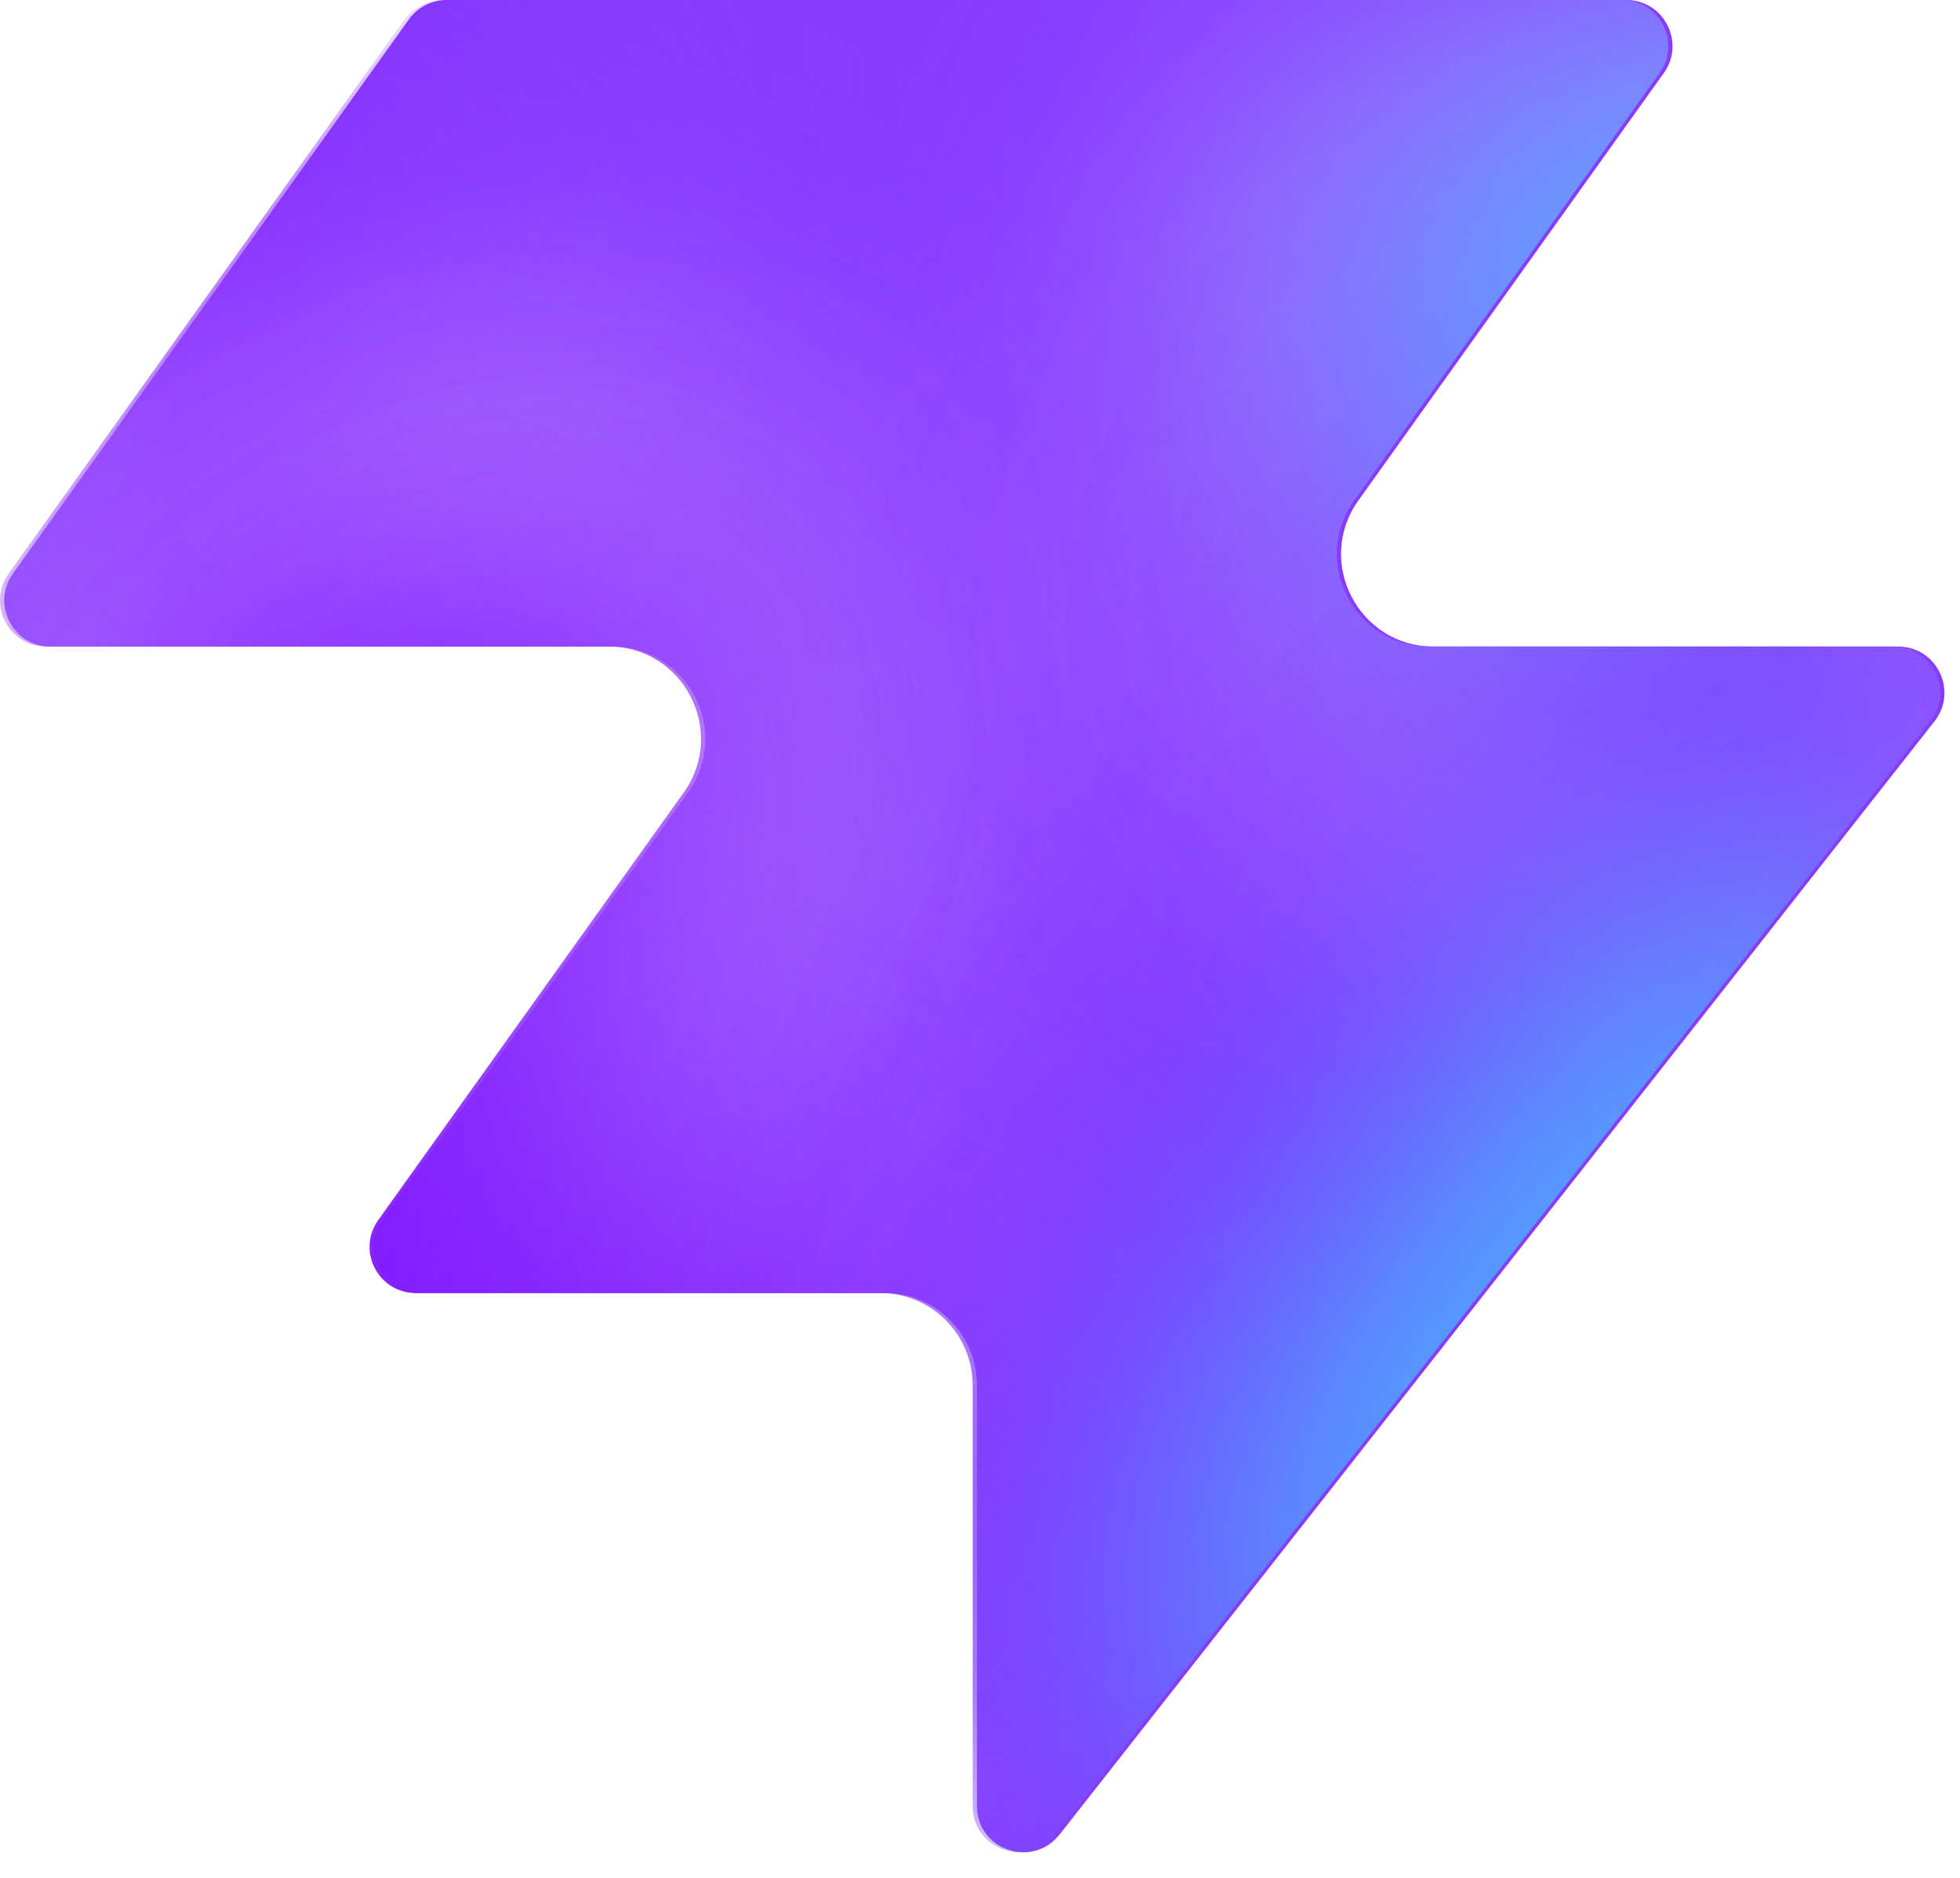
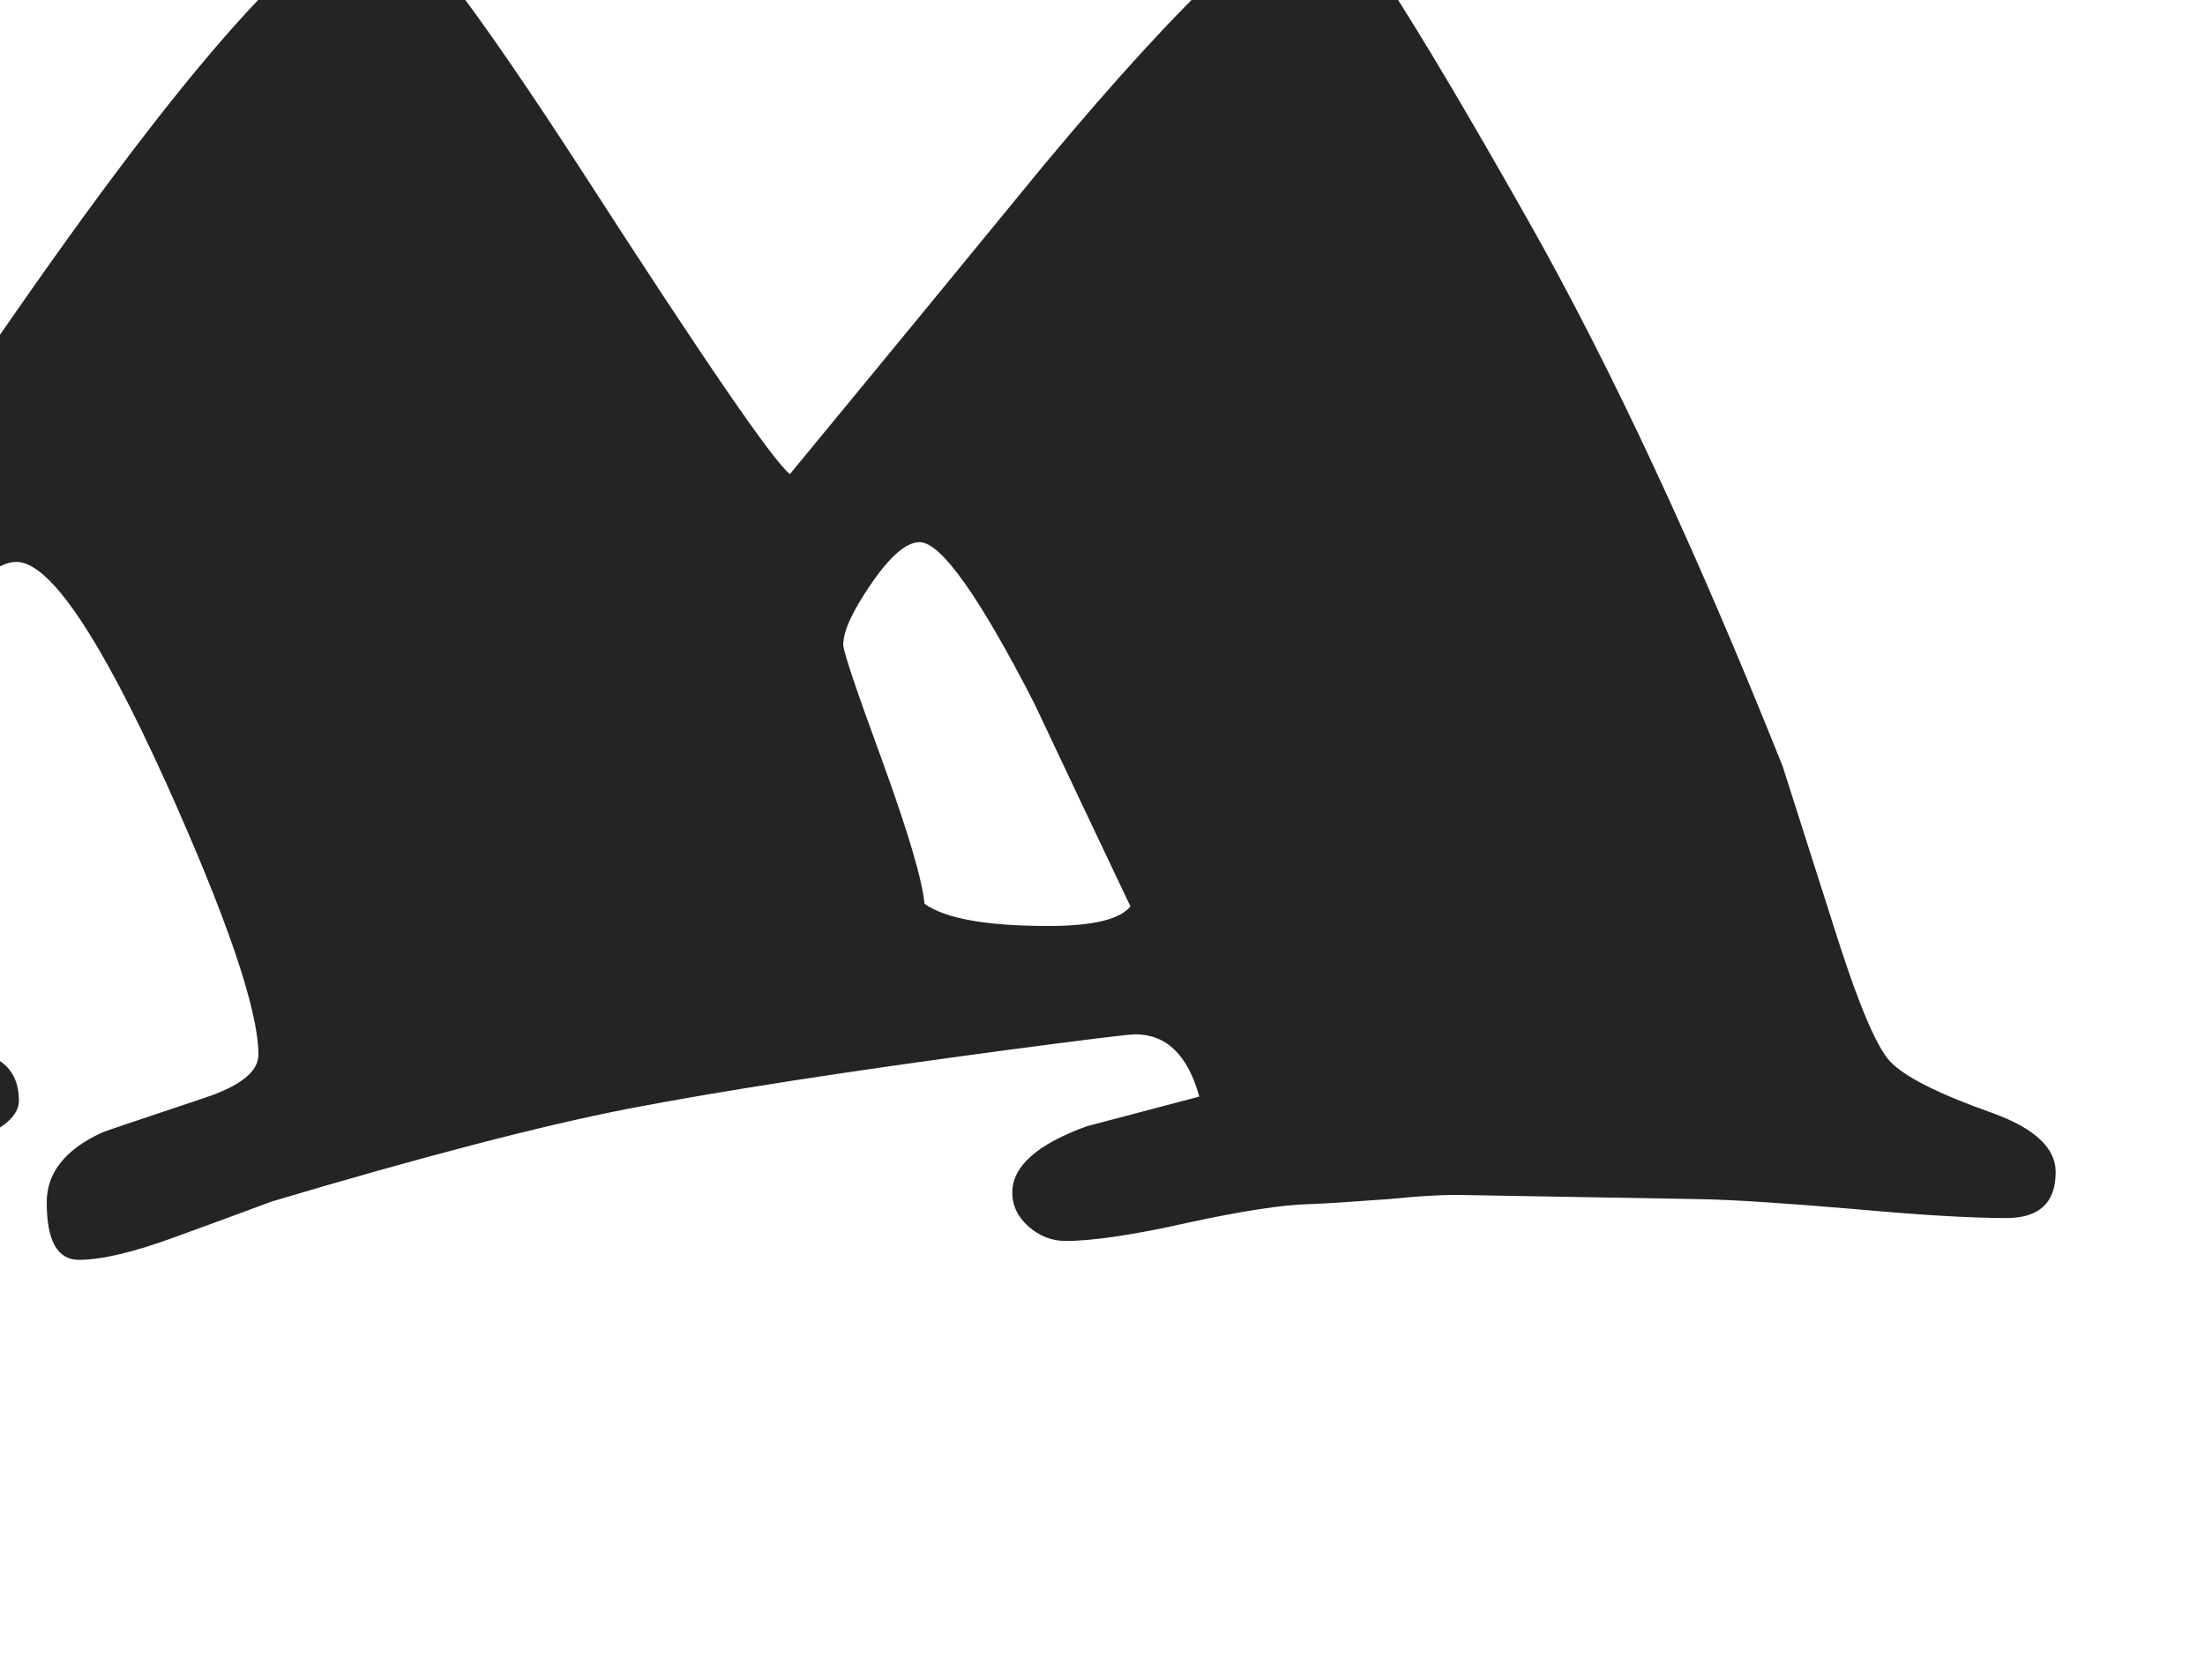
- <svg xmlns="http://www.w3.org/2000/svg" width="48" height="46" fill="none" viewBox="0 0 48 46">
-   <path fill="#863bff" d="M25.946 44.938c-.664.845-2.021.375-2.021-.698V33.937a2.26 2.26 0 0 0-2.262-2.262H10.287c-.92 0-1.456-1.04-.92-1.788l7.48-10.471c1.07-1.497 0-3.578-1.842-3.578H1.237c-.92 0-1.456-1.04-.92-1.788L10.013.474c.214-.297.556-.474.92-.474h28.894c.92 0 1.456 1.04.92 1.788l-7.48 10.471c-1.07 1.498 0 3.579 1.842 3.579h11.377c.943 0 1.473 1.088.89 1.83L25.947 44.94z" style="fill:#863bff;fill:color(display-p3 .525 .23 1);fill-opacity:1" />
-   <mask id="a" width="48" height="46" x="0" y="0" maskUnits="userSpaceOnUse" style="mask-type:alpha">
-     <path fill="#000" d="M25.842 44.938c-.664.844-2.021.375-2.021-.698V33.937a2.26 2.26 0 0 0-2.262-2.262H10.183c-.92 0-1.456-1.04-.92-1.788l7.48-10.471c1.07-1.498 0-3.579-1.842-3.579H1.133c-.92 0-1.456-1.04-.92-1.787L9.91.473c.214-.297.556-.474.92-.474h28.894c.92 0 1.456 1.04.92 1.788l-7.48 10.471c-1.07 1.498 0 3.578 1.842 3.578h11.377c.943 0 1.473 1.088.89 1.832L25.843 44.94z" style="fill:#000;fill-opacity:1" />
-   </mask>
-   <g mask="url(#a)">
-     <g filter="url(#b)">
-       <ellipse cx="5.508" cy="14.704" fill="#ede6ff" rx="5.508" ry="14.704" style="fill:#ede6ff;fill:color(display-p3 .927 .903 1);fill-opacity:1" transform="matrix(.00324 1 1 -.00324 -4.47 31.516)" />
-     </g>
-     <g filter="url(#c)">
-       <ellipse cx="10.399" cy="29.851" fill="#ede6ff" rx="10.399" ry="29.851" style="fill:#ede6ff;fill:color(display-p3 .927 .903 1);fill-opacity:1" transform="matrix(.00324 1 1 -.00324 -39.328 7.883)" />
-     </g>
-     <g filter="url(#d)">
-       <ellipse cx="5.508" cy="30.487" fill="#7e14ff" rx="5.508" ry="30.487" style="fill:#7e14ff;fill:color(display-p3 .492 .077 1);fill-opacity:1" transform="rotate(89.814 -25.913 -14.639)scale(1 -1)" />
-     </g>
-     <g filter="url(#e)">
-       <ellipse cx="5.508" cy="30.599" fill="#7e14ff" rx="5.508" ry="30.599" style="fill:#7e14ff;fill:color(display-p3 .492 .077 1);fill-opacity:1" transform="rotate(89.814 -32.644 -3.334)scale(1 -1)" />
-     </g>
-     <g filter="url(#f)">
-       <ellipse cx="5.508" cy="30.599" fill="#7e14ff" rx="5.508" ry="30.599" style="fill:#7e14ff;fill:color(display-p3 .492 .077 1);fill-opacity:1" transform="matrix(.00324 1 1 -.00324 -34.34 30.47)" />
-     </g>
-     <g filter="url(#g)">
-       <ellipse cx="14.072" cy="22.078" fill="#ede6ff" rx="14.072" ry="22.078" style="fill:#ede6ff;fill:color(display-p3 .927 .903 1);fill-opacity:1" transform="rotate(93.35 24.506 48.493)scale(-1 1)" />
-     </g>
-     <g filter="url(#h)">
-       <ellipse cx="3.47" cy="21.501" fill="#7e14ff" rx="3.47" ry="21.501" style="fill:#7e14ff;fill:color(display-p3 .492 .077 1);fill-opacity:1" transform="rotate(89.009 28.708 47.59)scale(-1 1)" />
-     </g>
-     <g filter="url(#i)">
-       <ellipse cx="3.47" cy="21.501" fill="#7e14ff" rx="3.47" ry="21.501" style="fill:#7e14ff;fill:color(display-p3 .492 .077 1);fill-opacity:1" transform="rotate(89.009 28.708 47.59)scale(-1 1)" />
-     </g>
-     <g filter="url(#j)">
-       <ellipse cx=".387" cy="8.972" fill="#7e14ff" rx="4.407" ry="29.108" style="fill:#7e14ff;fill:color(display-p3 .492 .077 1);fill-opacity:1" transform="rotate(39.51 .387 8.972)" />
-     </g>
-     <g filter="url(#k)">
-       <ellipse cx="47.523" cy="-6.092" fill="#7e14ff" rx="4.407" ry="29.108" style="fill:#7e14ff;fill:color(display-p3 .492 .077 1);fill-opacity:1" transform="rotate(37.892 47.523 -6.092)" />
-     </g>
-     <g filter="url(#l)">
-       <ellipse cx="41.412" cy="6.333" fill="#47bfff" rx="5.971" ry="9.665" style="fill:#47bfff;fill:color(display-p3 .28 .748 1);fill-opacity:1" transform="rotate(37.892 41.412 6.333)" />
-     </g>
-     <g filter="url(#m)">
-       <ellipse cx="-1.879" cy="38.332" fill="#7e14ff" rx="4.407" ry="29.108" style="fill:#7e14ff;fill:color(display-p3 .492 .077 1);fill-opacity:1" transform="rotate(37.892 -1.88 38.332)" />
-     </g>
-     <g filter="url(#n)">
-       <ellipse cx="-1.879" cy="38.332" fill="#7e14ff" rx="4.407" ry="29.108" style="fill:#7e14ff;fill:color(display-p3 .492 .077 1);fill-opacity:1" transform="rotate(37.892 -1.88 38.332)" />
-     </g>
-     <g filter="url(#o)">
-       <ellipse cx="35.651" cy="29.907" fill="#7e14ff" rx="4.407" ry="29.108" style="fill:#7e14ff;fill:color(display-p3 .492 .077 1);fill-opacity:1" transform="rotate(37.892 35.651 29.907)" />
-     </g>
-     <g filter="url(#p)">
-       <ellipse cx="38.418" cy="32.4" fill="#47bfff" rx="5.971" ry="15.297" style="fill:#47bfff;fill:color(display-p3 .28 .748 1);fill-opacity:1" transform="rotate(37.892 38.418 32.4)" />
-     </g>
+ <svg xmlns="http://www.w3.org/2000/svg" width="21" height="16" viewBox="0 0 21 16" fill="none">
+   <style>path{fill:#242424!important}@media(prefers-color-scheme:dark){path{fill:#f0f0f0!important}}</style>
+   <g>
+     <path transform="matrix(-1 0 0 -1 21 16)" d="M26.055 4.695Q26.055 4.875 25.57 5.195Q25 5.586 24.906 5.711Q24.609 6.125 24.297 6.969Q23.867 8.125 23.789 8.297Q23.078 9.844 20.82 13.07Q18.203 16.828 17.359 16.828Q17.047 16.828 15.43 14.328Q13.711 11.664 13.477 11.484Q12.266 12.953 11.063 14.422Q9 16.898 8.391 16.898Q8.141 16.898 6.445 13.898Q5.266 11.813 4.023 8.703Q4.008 8.656 3.547 7.211Q3.203 6.109 3 5.891Q2.797 5.672 2.023 5.398Q1.422 5.18 1.422 4.836Q1.422 4.398 1.891 4.398Q2.398 4.398 3.344 4.484Q4.352 4.57 4.805 4.578L7.047 4.617Q7.313 4.625 7.781 4.578Q8.305 4.539 8.523 4.531Q8.906 4.523 9.695 4.352Q10.461 4.18 10.852 4.18Q11.047 4.18 11.203 4.316Q11.359 4.453 11.359 4.641Q11.359 5.016 10.648 5.273Q10.117 5.414 9.578 5.555Q9.742 6.148 10.188 6.148Q10.281 6.148 11.398 6Q13.688 5.695 15.023 5.438Q16.266 5.195 18.414 4.555Q18.875 4.383 19.328 4.219Q19.922 4 20.25 4Q20.555 4 20.555 4.547Q20.555 4.969 20.031 5.211Q20.023 5.219 19.063 5.539Q18.539 5.711 18.539 5.953Q18.539 6.594 19.43 8.57Q20.375 10.648 20.844 10.648Q21.313 10.648 22.047 8.953Q22.727 7.383 22.727 6.766Q22.727 6.266 22.531 6.102Q22.359 5.961 21.859 5.961Q21.797 5.961 21.676 5.984Q21.555 6.008 21.492 6.008Q20.82 6.008 20.82 5.516Q20.82 5.164 22 4.938Q22.758 4.828 23.508 4.711Q23.672 4.672 24.594 4.367Q25.43 4.094 25.523 4.094Q26.055 4.094 26.055 4.695ZM12.969 9.859Q12.969 9.766 12.602 8.766Q12.227 7.734 12.195 7.391Q11.898 7.18 11.016 7.18Q10.383 7.18 10.234 7.367Q10.695 8.336 11.148 9.297Q11.938 10.836 12.242 10.836Q12.43 10.836 12.699 10.445Q12.969 10.055 12.969 9.859Z" fill="#F0F0F0" />
  </g>
-   <defs>
-     <filter id="b" width="60.045" height="41.654" x="-19.77" y="16.149" color-interpolation-filters="sRGB" filterUnits="userSpaceOnUse">
-       <feFlood flood-opacity="0" result="BackgroundImageFix" />
-       <feBlend in="SourceGraphic" in2="BackgroundImageFix" result="shape" />
-       <feGaussianBlur result="effect1_foregroundBlur_2002_17158" stdDeviation="7.659" />
-     </filter>
-     <filter id="c" width="90.34" height="51.437" x="-54.613" y="-7.533" color-interpolation-filters="sRGB" filterUnits="userSpaceOnUse">
-       <feFlood flood-opacity="0" result="BackgroundImageFix" />
-       <feBlend in="SourceGraphic" in2="BackgroundImageFix" result="shape" />
-       <feGaussianBlur result="effect1_foregroundBlur_2002_17158" stdDeviation="7.659" />
-     </filter>
-     <filter id="d" width="79.355" height="29.4" x="-49.64" y="2.03" color-interpolation-filters="sRGB" filterUnits="userSpaceOnUse">
-       <feFlood flood-opacity="0" result="BackgroundImageFix" />
-       <feBlend in="SourceGraphic" in2="BackgroundImageFix" result="shape" />
-       <feGaussianBlur result="effect1_foregroundBlur_2002_17158" stdDeviation="4.596" />
-     </filter>
-     <filter id="e" width="79.579" height="29.4" x="-45.045" y="20.029" color-interpolation-filters="sRGB" filterUnits="userSpaceOnUse">
-       <feFlood flood-opacity="0" result="BackgroundImageFix" />
-       <feBlend in="SourceGraphic" in2="BackgroundImageFix" result="shape" />
-       <feGaussianBlur result="effect1_foregroundBlur_2002_17158" stdDeviation="4.596" />
-     </filter>
-     <filter id="f" width="79.579" height="29.4" x="-43.513" y="21.178" color-interpolation-filters="sRGB" filterUnits="userSpaceOnUse">
-       <feFlood flood-opacity="0" result="BackgroundImageFix" />
-       <feBlend in="SourceGraphic" in2="BackgroundImageFix" result="shape" />
-       <feGaussianBlur result="effect1_foregroundBlur_2002_17158" stdDeviation="4.596" />
-     </filter>
-     <filter id="g" width="74.749" height="58.852" x="15.756" y="-17.901" color-interpolation-filters="sRGB" filterUnits="userSpaceOnUse">
-       <feFlood flood-opacity="0" result="BackgroundImageFix" />
-       <feBlend in="SourceGraphic" in2="BackgroundImageFix" result="shape" />
-       <feGaussianBlur result="effect1_foregroundBlur_2002_17158" stdDeviation="7.659" />
-     </filter>
-     <filter id="h" width="61.377" height="25.362" x="23.548" y="2.284" color-interpolation-filters="sRGB" filterUnits="userSpaceOnUse">
-       <feFlood flood-opacity="0" result="BackgroundImageFix" />
-       <feBlend in="SourceGraphic" in2="BackgroundImageFix" result="shape" />
-       <feGaussianBlur result="effect1_foregroundBlur_2002_17158" stdDeviation="4.596" />
-     </filter>
-     <filter id="i" width="61.377" height="25.362" x="23.548" y="2.284" color-interpolation-filters="sRGB" filterUnits="userSpaceOnUse">
-       <feFlood flood-opacity="0" result="BackgroundImageFix" />
-       <feBlend in="SourceGraphic" in2="BackgroundImageFix" result="shape" />
-       <feGaussianBlur result="effect1_foregroundBlur_2002_17158" stdDeviation="4.596" />
-     </filter>
-     <filter id="j" width="56.045" height="63.649" x="-27.636" y="-22.853" color-interpolation-filters="sRGB" filterUnits="userSpaceOnUse">
-       <feFlood flood-opacity="0" result="BackgroundImageFix" />
-       <feBlend in="SourceGraphic" in2="BackgroundImageFix" result="shape" />
-       <feGaussianBlur result="effect1_foregroundBlur_2002_17158" stdDeviation="4.596" />
-     </filter>
-     <filter id="k" width="54.814" height="64.646" x="20.116" y="-38.415" color-interpolation-filters="sRGB" filterUnits="userSpaceOnUse">
-       <feFlood flood-opacity="0" result="BackgroundImageFix" />
-       <feBlend in="SourceGraphic" in2="BackgroundImageFix" result="shape" />
-       <feGaussianBlur result="effect1_foregroundBlur_2002_17158" stdDeviation="4.596" />
-     </filter>
-     <filter id="l" width="33.541" height="35.313" x="24.641" y="-11.323" color-interpolation-filters="sRGB" filterUnits="userSpaceOnUse">
-       <feFlood flood-opacity="0" result="BackgroundImageFix" />
-       <feBlend in="SourceGraphic" in2="BackgroundImageFix" result="shape" />
-       <feGaussianBlur result="effect1_foregroundBlur_2002_17158" stdDeviation="4.596" />
-     </filter>
-     <filter id="m" width="54.814" height="64.646" x="-29.286" y="6.009" color-interpolation-filters="sRGB" filterUnits="userSpaceOnUse">
-       <feFlood flood-opacity="0" result="BackgroundImageFix" />
-       <feBlend in="SourceGraphic" in2="BackgroundImageFix" result="shape" />
-       <feGaussianBlur result="effect1_foregroundBlur_2002_17158" stdDeviation="4.596" />
-     </filter>
-     <filter id="n" width="54.814" height="64.646" x="-29.286" y="6.009" color-interpolation-filters="sRGB" filterUnits="userSpaceOnUse">
-       <feFlood flood-opacity="0" result="BackgroundImageFix" />
-       <feBlend in="SourceGraphic" in2="BackgroundImageFix" result="shape" />
-       <feGaussianBlur result="effect1_foregroundBlur_2002_17158" stdDeviation="4.596" />
-     </filter>
-     <filter id="o" width="54.814" height="64.646" x="8.244" y="-2.416" color-interpolation-filters="sRGB" filterUnits="userSpaceOnUse">
-       <feFlood flood-opacity="0" result="BackgroundImageFix" />
-       <feBlend in="SourceGraphic" in2="BackgroundImageFix" result="shape" />
-       <feGaussianBlur result="effect1_foregroundBlur_2002_17158" stdDeviation="4.596" />
-     </filter>
-     <filter id="p" width="39.409" height="43.623" x="18.713" y="10.588" color-interpolation-filters="sRGB" filterUnits="userSpaceOnUse">
-       <feFlood flood-opacity="0" result="BackgroundImageFix" />
-       <feBlend in="SourceGraphic" in2="BackgroundImageFix" result="shape" />
-       <feGaussianBlur result="effect1_foregroundBlur_2002_17158" stdDeviation="4.596" />
-     </filter>
-   </defs>
</svg>
